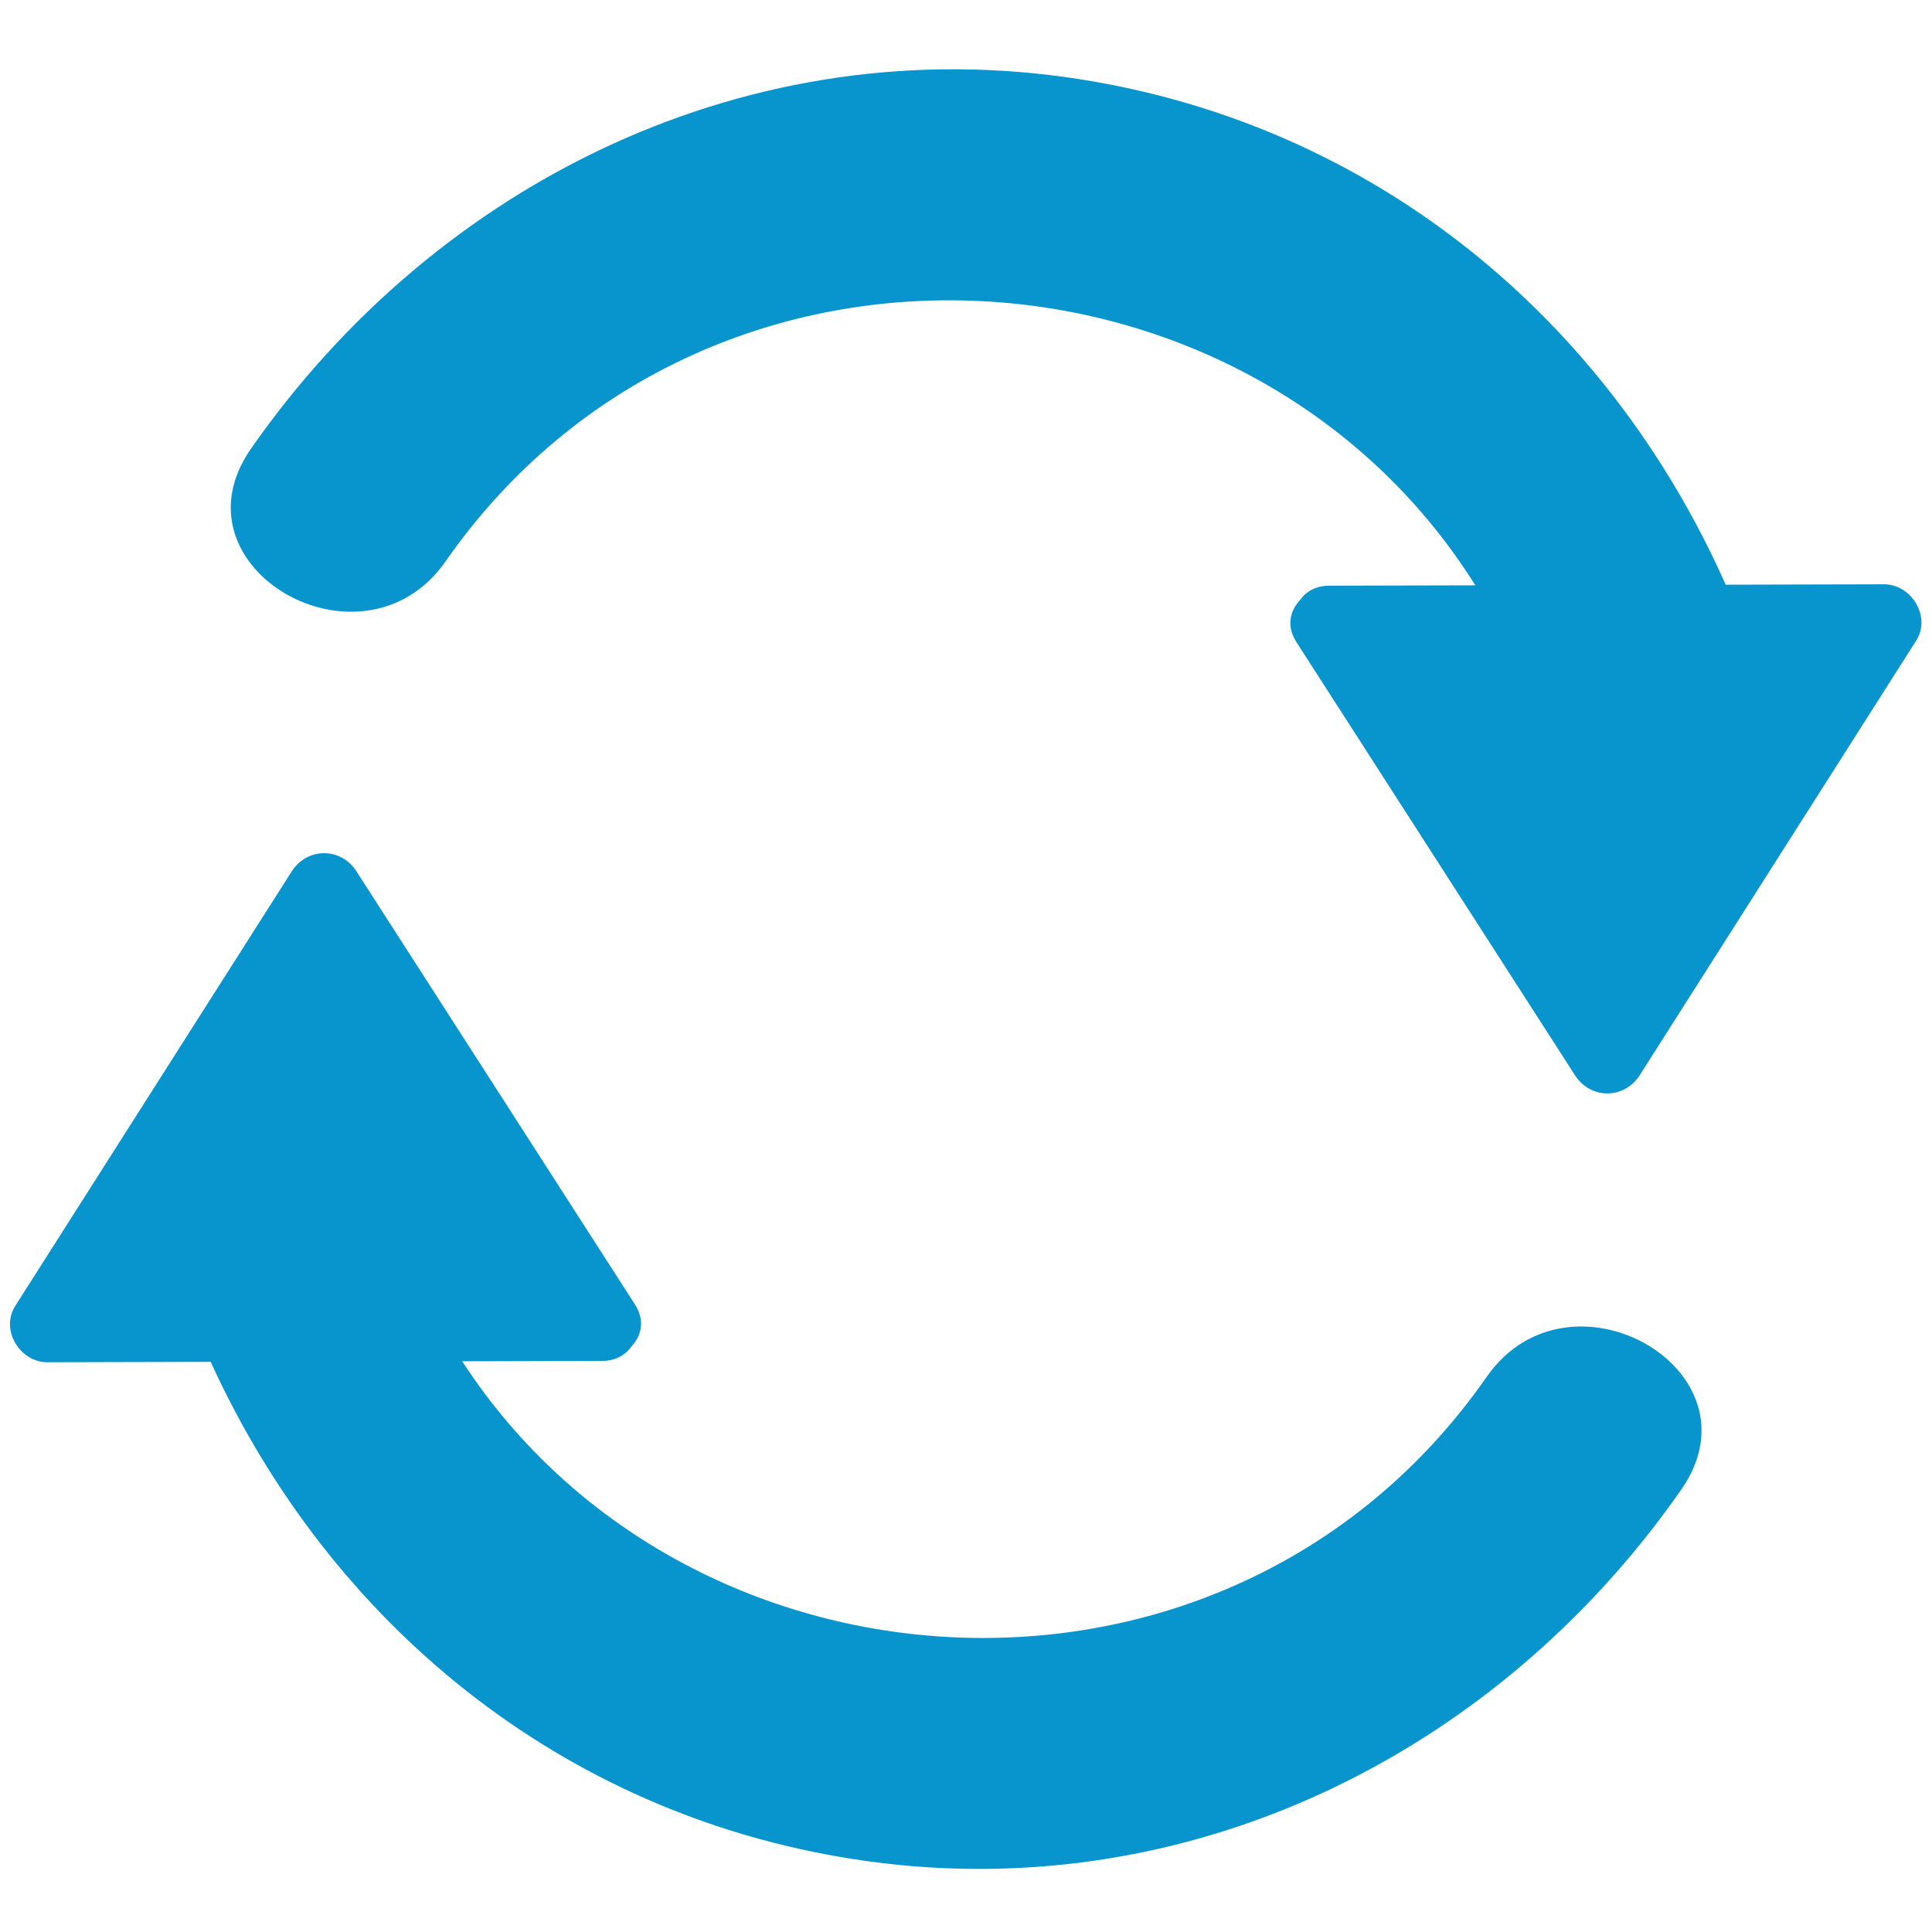
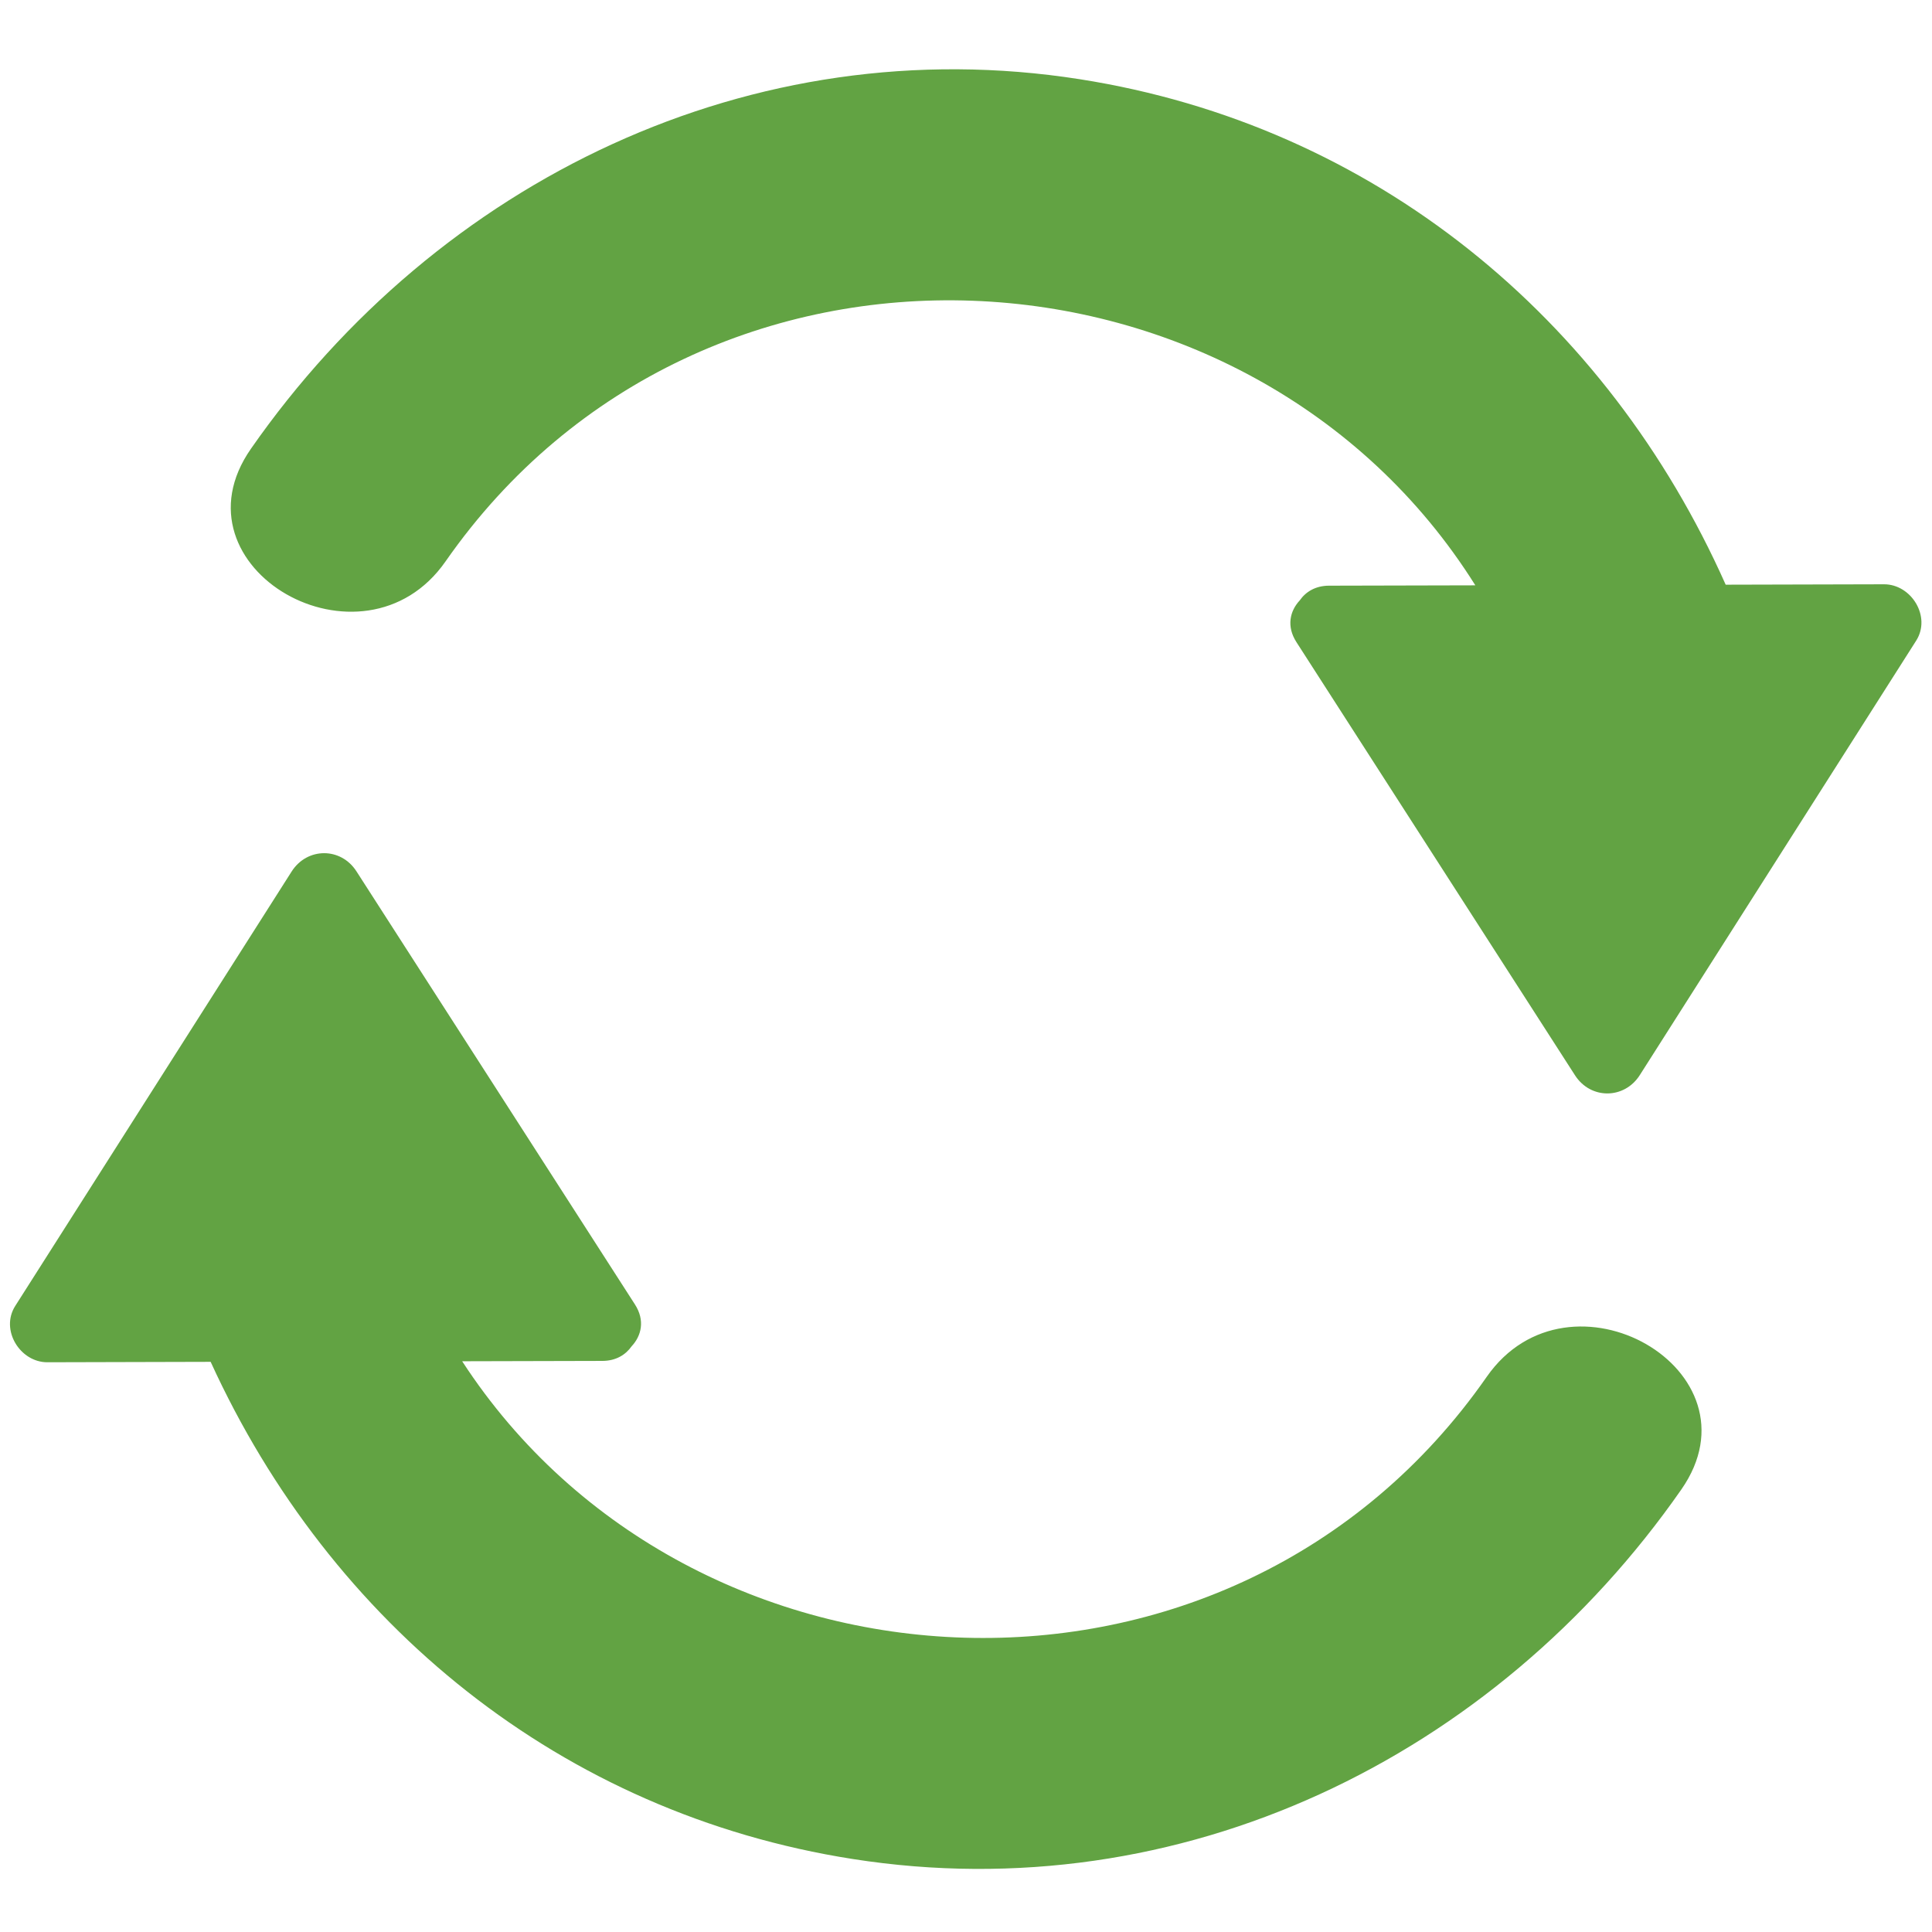
<svg xmlns="http://www.w3.org/2000/svg" width="375pt" height="375pt" viewBox="0 0 375 375" version="1.2">
  <g id="surface1">
-     <path style=" stroke:none;fill-rule:nonzero;fill:#0895cd;fill-opacity:1;" d="M 365.684 113.41 C 355.438 113.434 345.199 113.461 334.953 113.488 C 311.922 61.727 266.703 24.344 209.582 15.375 C 145.934 5.379 85.023 35 48.703 87.109 C 32.578 110.25 70.488 131.91 86.484 108.965 C 136.293 37.504 242.652 43.961 286.363 113.613 C 276.902 113.637 267.43 113.66 257.965 113.68 C 255.32 113.688 253.441 114.871 252.281 116.535 C 250.375 118.578 249.652 121.566 251.648 124.656 C 269.664 152.68 287.688 180.703 305.715 208.727 C 308.746 213.43 315.277 213.395 318.281 208.68 C 336.164 180.566 354.047 152.461 371.93 124.348 C 374.887 119.691 370.996 113.398 365.684 113.41 Z M 365.684 113.41 " />
-     <path style=" stroke:none;fill-rule:nonzero;fill:#0895cd;fill-opacity:1;" d="M 288.57 267.242 C 239.148 338.164 134.031 332.355 89.707 264.219 C 98.777 264.199 107.852 264.172 116.922 264.152 C 119.559 264.145 121.438 262.965 122.605 261.305 C 124.504 259.27 125.234 256.277 123.238 253.184 C 105.223 225.156 87.207 197.129 69.18 169.113 C 66.148 164.406 59.609 164.445 56.605 169.16 C 38.73 197.27 20.84 225.379 2.957 253.484 C 0 258.137 3.891 264.434 9.203 264.414 C 19.758 264.387 30.328 264.359 40.887 264.332 C 64.152 315.242 108.969 351.965 165.484 360.828 C 229.129 370.824 290.043 341.203 326.352 289.102 C 342.48 265.961 304.566 244.301 288.57 267.242 Z M 288.57 267.242 " />
+     <path style=" stroke:none;fill-rule:nonzero;fill:#62A343;fill-opacity:1;" d="M 365.684 113.41 C 355.438 113.434 345.199 113.461 334.953 113.488 C 311.922 61.727 266.703 24.344 209.582 15.375 C 145.934 5.379 85.023 35 48.703 87.109 C 32.578 110.25 70.488 131.91 86.484 108.965 C 136.293 37.504 242.652 43.961 286.363 113.613 C 276.902 113.637 267.43 113.66 257.965 113.68 C 255.32 113.688 253.441 114.871 252.281 116.535 C 250.375 118.578 249.652 121.566 251.648 124.656 C 269.664 152.68 287.688 180.703 305.715 208.727 C 308.746 213.43 315.277 213.395 318.281 208.68 C 336.164 180.566 354.047 152.461 371.93 124.348 C 374.887 119.691 370.996 113.398 365.684 113.41 Z M 365.684 113.41 " />
+     <path style=" stroke:none;fill-rule:nonzero;fill:#62A343;fill-opacity:1;" d="M 288.57 267.242 C 239.148 338.164 134.031 332.355 89.707 264.219 C 98.777 264.199 107.852 264.172 116.922 264.152 C 119.559 264.145 121.438 262.965 122.605 261.305 C 124.504 259.27 125.234 256.277 123.238 253.184 C 105.223 225.156 87.207 197.129 69.18 169.113 C 66.148 164.406 59.609 164.445 56.605 169.16 C 38.73 197.27 20.84 225.379 2.957 253.484 C 0 258.137 3.891 264.434 9.203 264.414 C 19.758 264.387 30.328 264.359 40.887 264.332 C 64.152 315.242 108.969 351.965 165.484 360.828 C 229.129 370.824 290.043 341.203 326.352 289.102 C 342.48 265.961 304.566 244.301 288.57 267.242 Z M 288.57 267.242 " />
  </g>
</svg>
